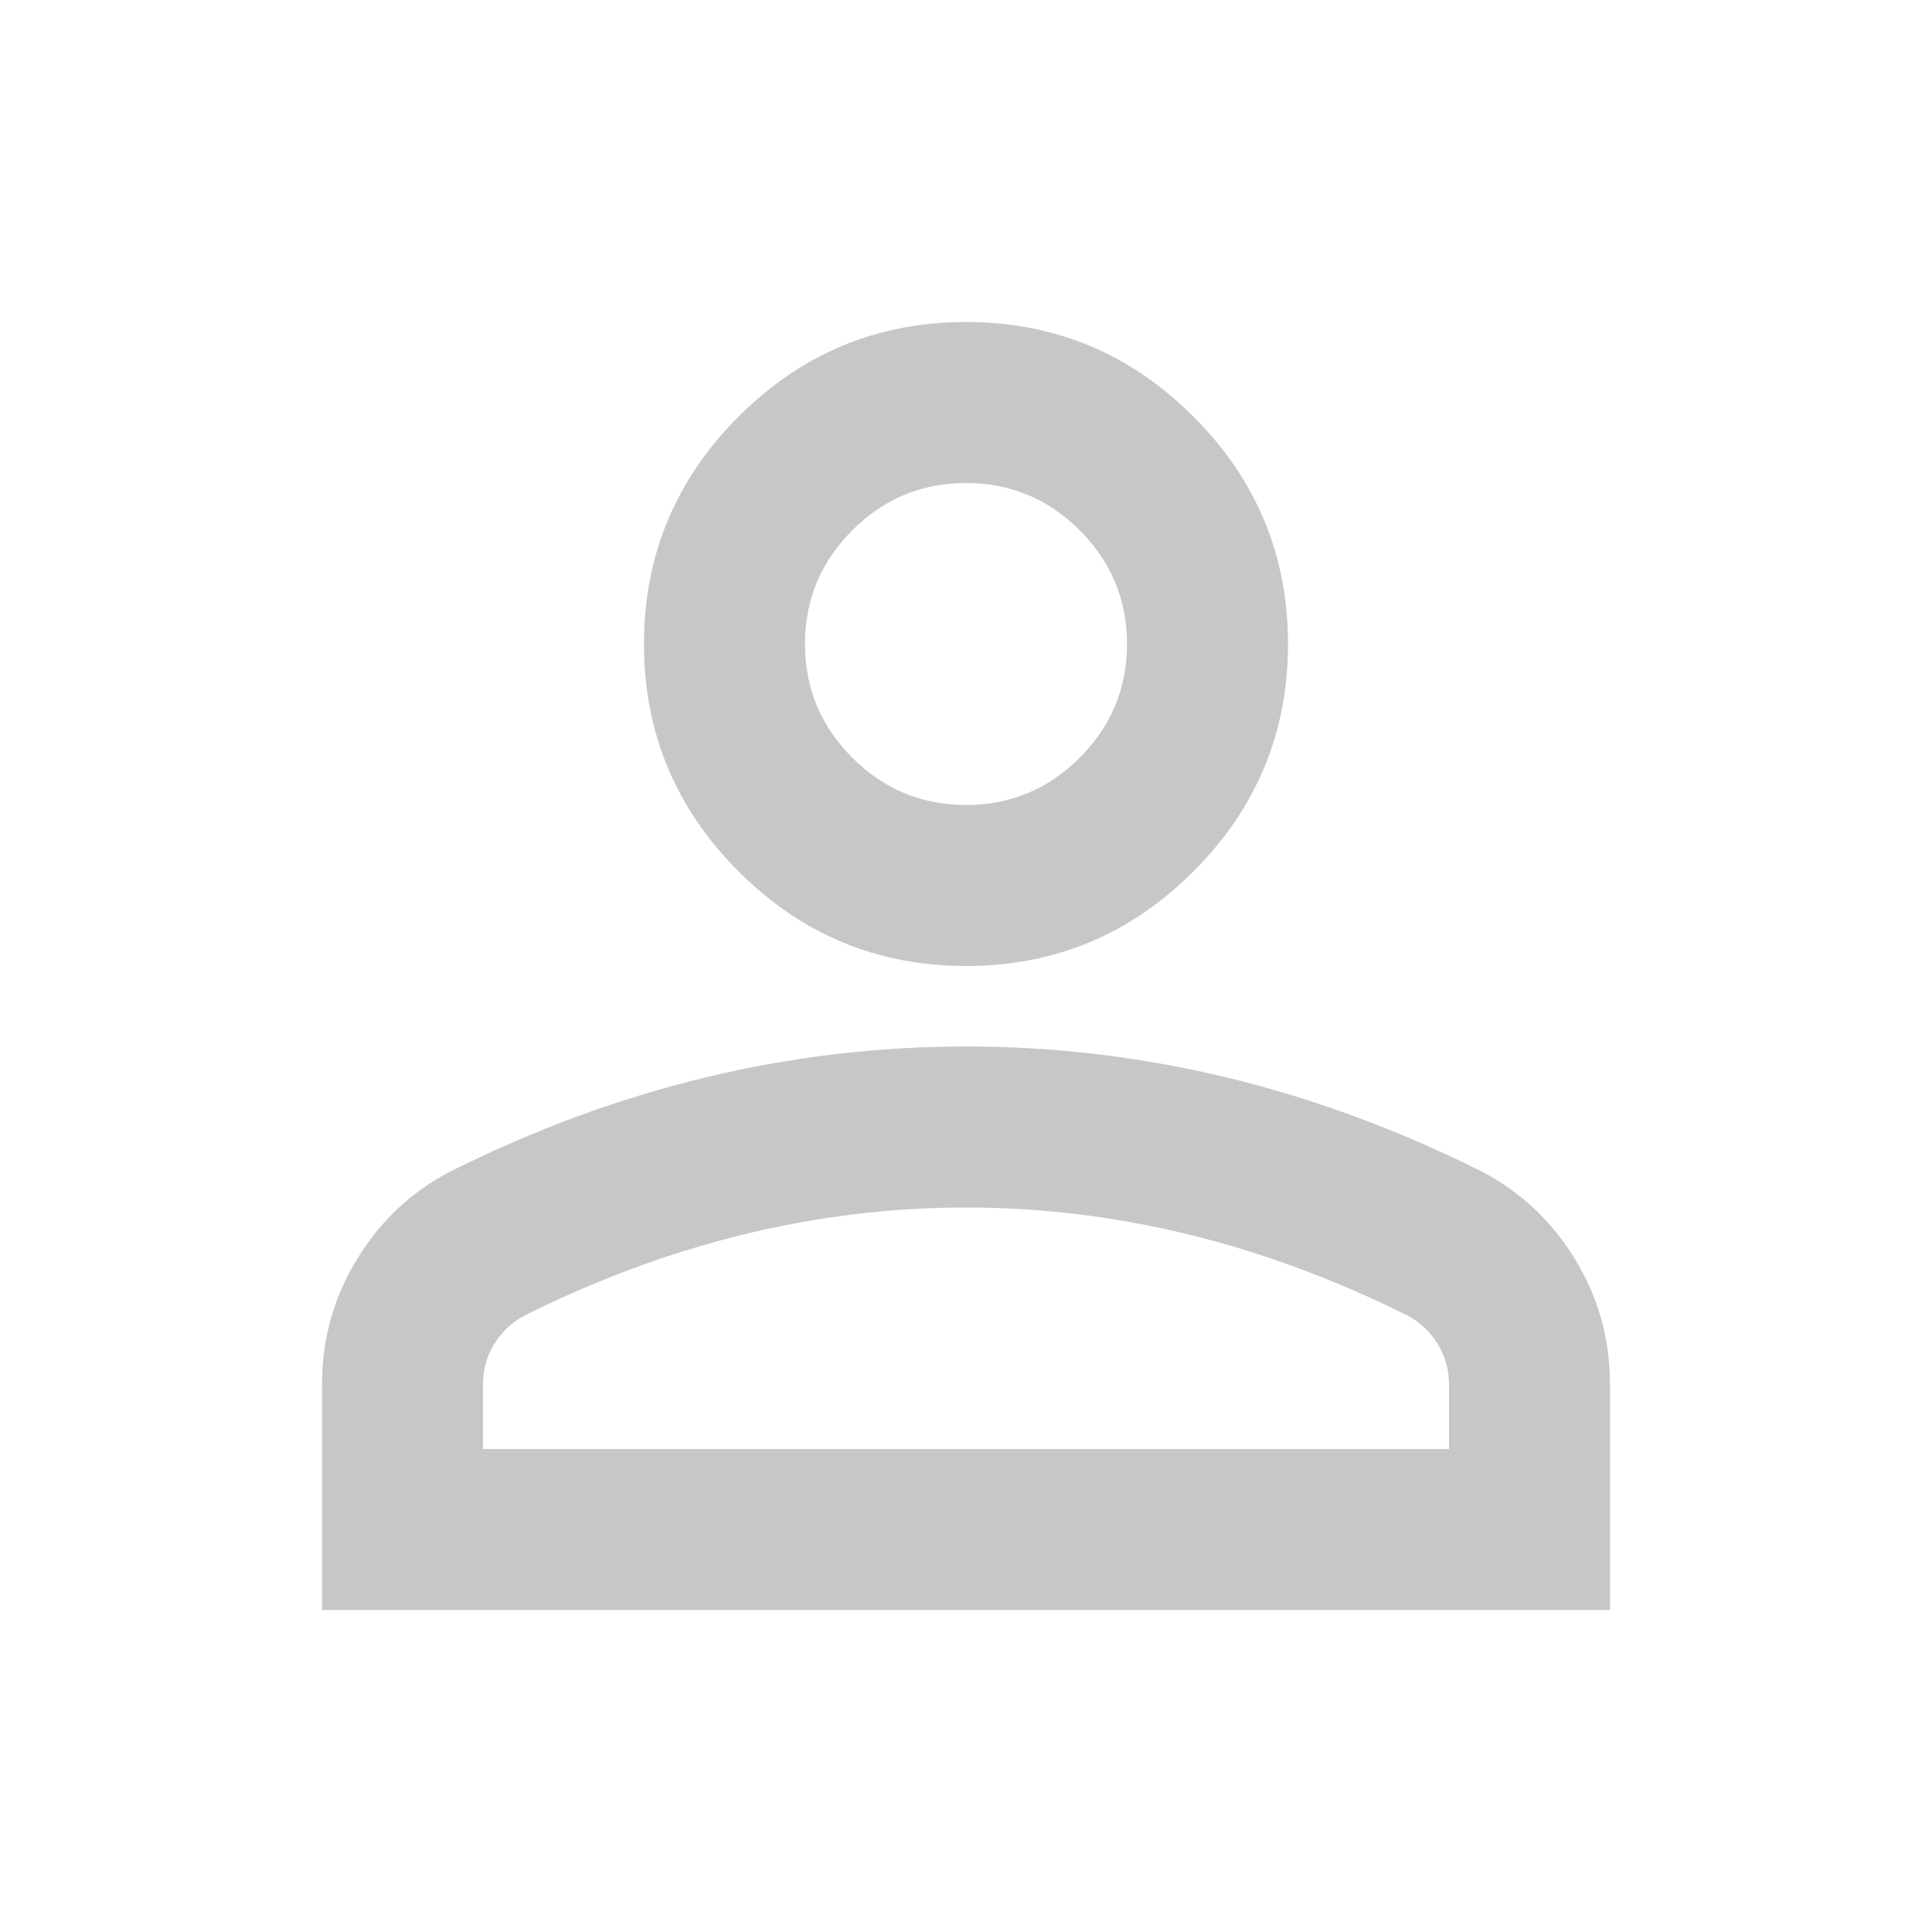
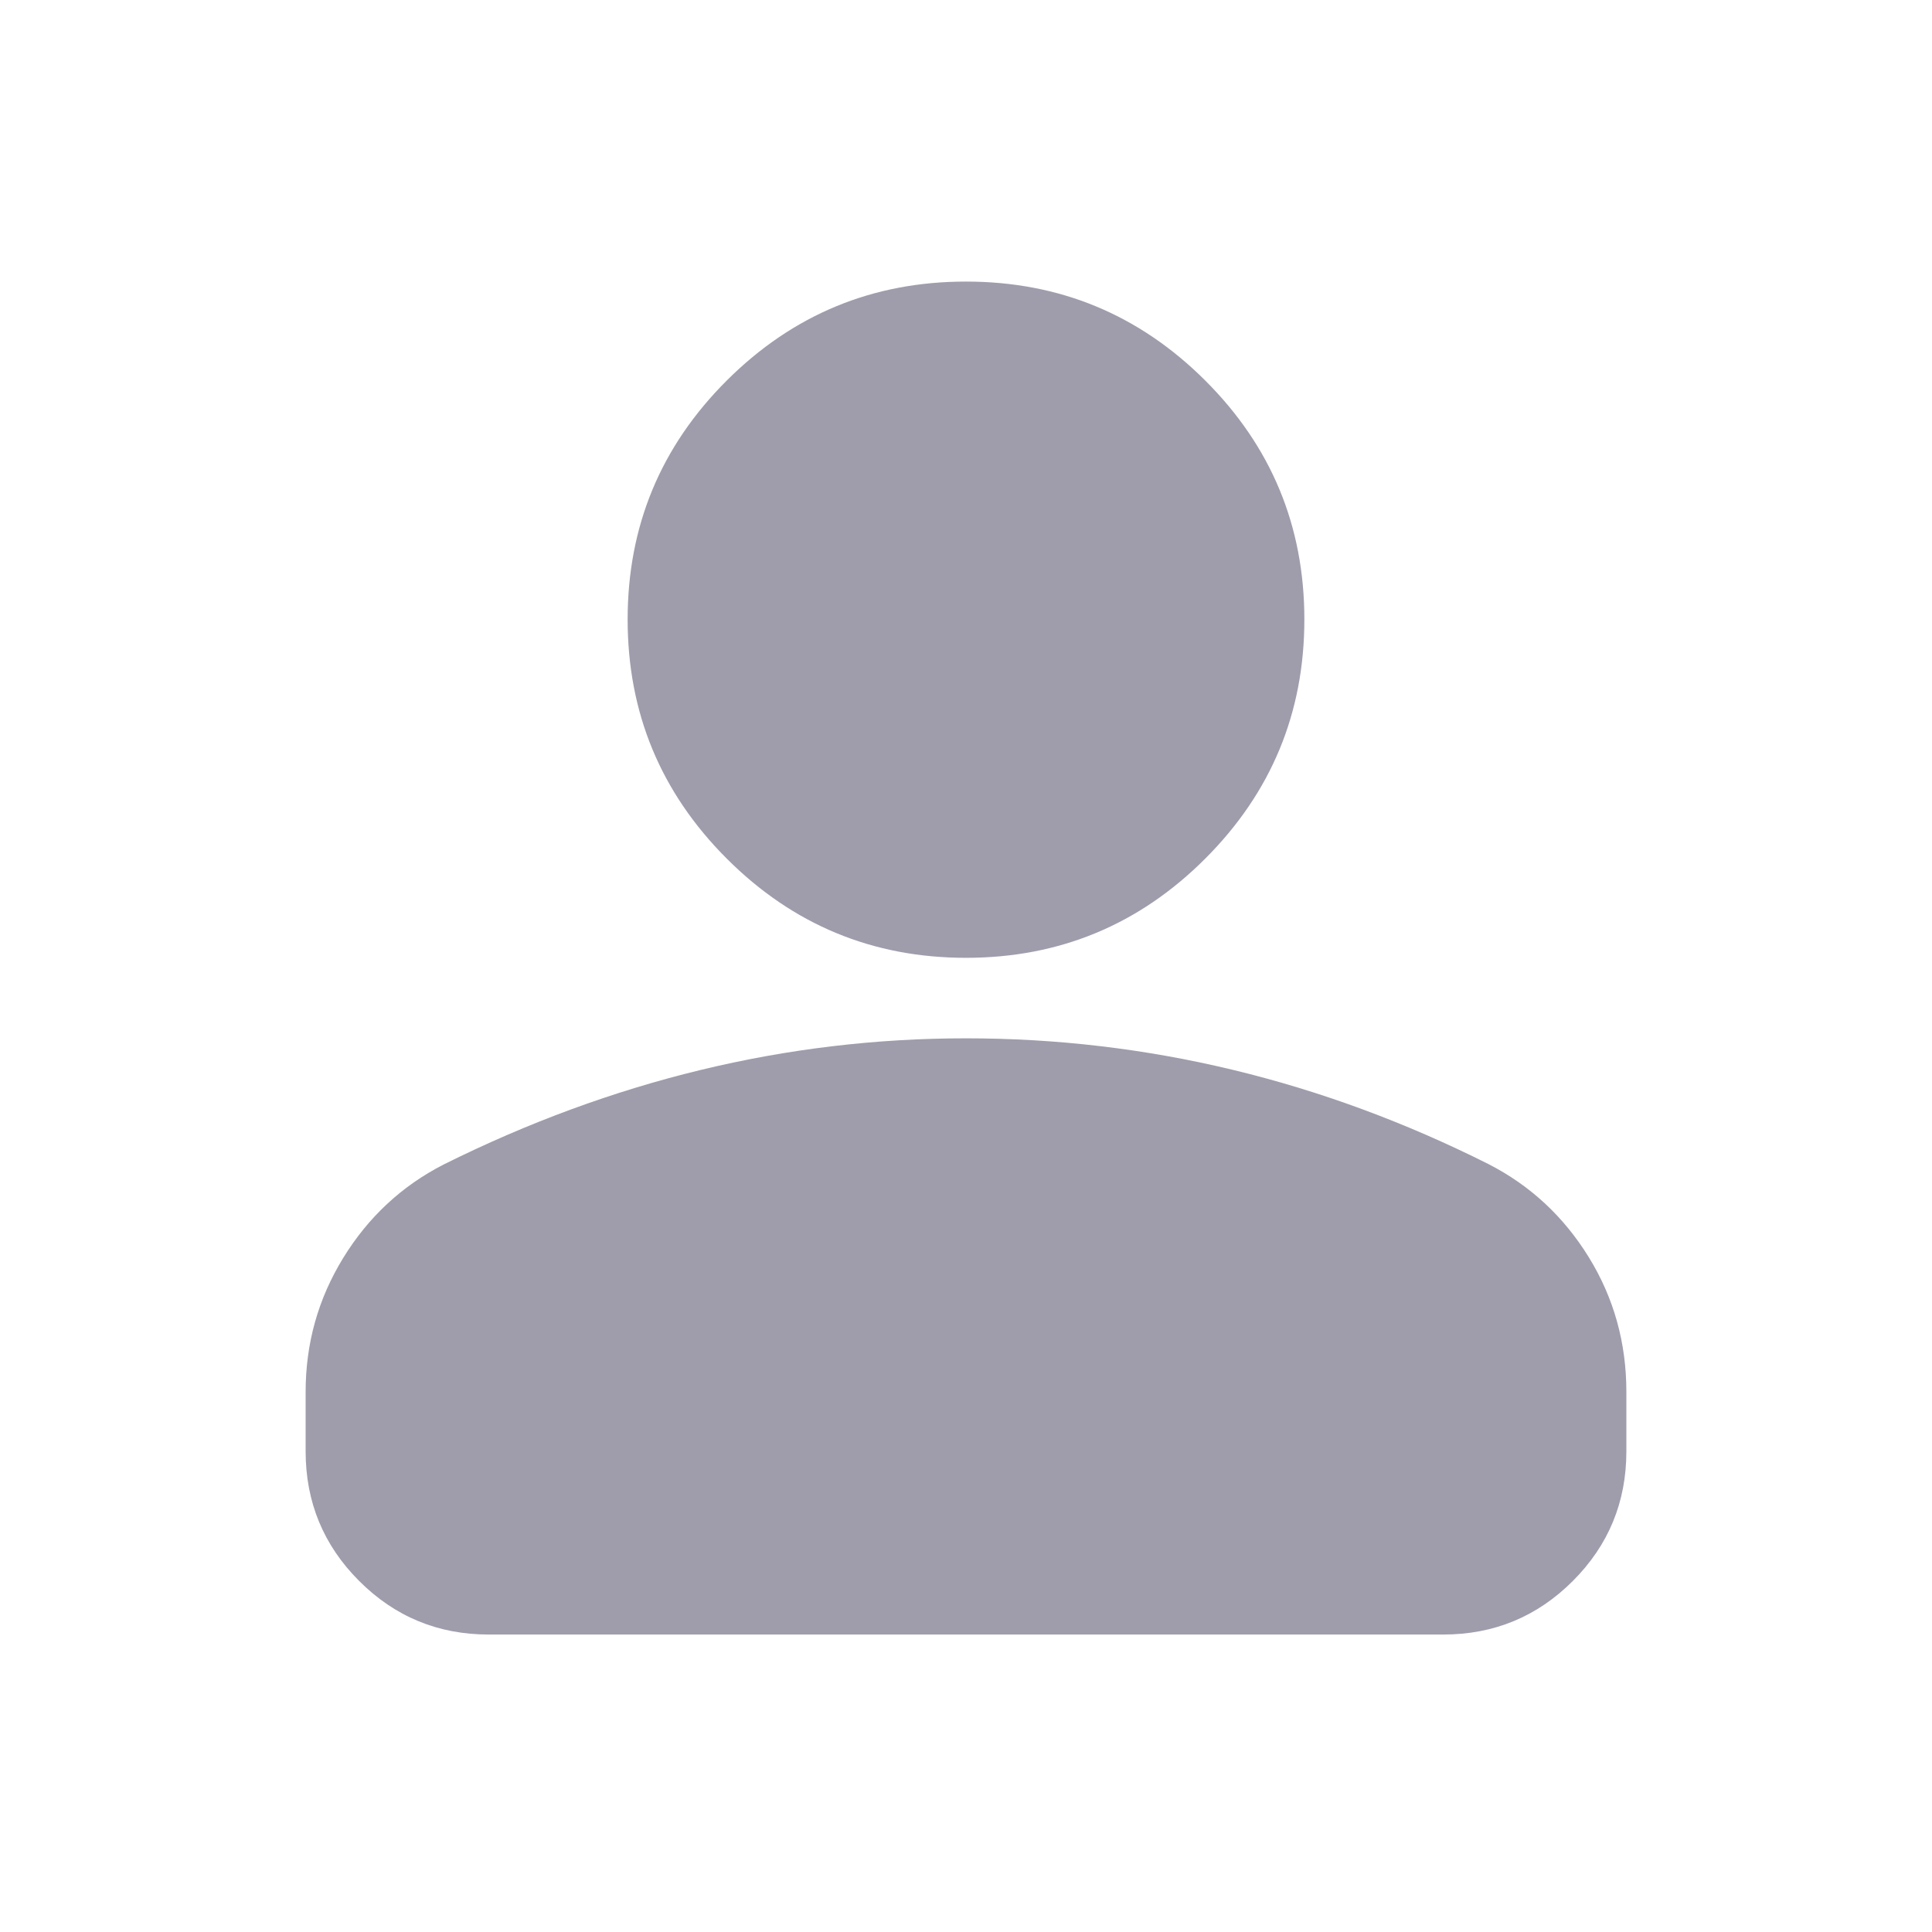
<svg xmlns="http://www.w3.org/2000/svg" height="24" viewBox="0 -960 960 960" width="24">
-   <path d="M480-480q-66 0-113-47t-47-113q0-66 47-113t113-47q66 0 113 47t47 113q0 66-47 113t-113 47ZM160-160v-112q0-34 17.5-62.5T224-378q62-31 126-46.5T480-440q66 0 130 15.5T736-378q29 15 46.5 43.5T800-272v112H160Zm80-80h480v-32q0-11-5.5-20T700-306q-54-27-109-40.5T480-360q-56 0-111 13.5T260-306q-9 5-14.5 14t-5.5 20v32Zm240-320q33 0 56.5-23.5T560-640q0-33-23.5-56.5T480-720q-33 0-56.5 23.5T400-640q0 33 23.5 56.5T480-560Zm0-80Zm0 400Z" fill="#c7c7c7" />
+   <path d="M480-484.065q-69.587 0-118.859-49.272-49.272-49.272-49.272-118.859 0-69.587 49.272-118.739T480-820.087q69.587 0 118.859 49.152 49.272 49.152 49.272 118.739t-49.272 118.859Q549.587-484.065 480-484.065ZM151.869-238.804v-29.609q0-36.152 18.696-66.565 18.696-30.413 49.848-46.37 62.717-31.239 127.674-46.978Q413.043-444.065 480-444.065q67.435 0 132.391 15.619 64.957 15.62 127.196 46.859 31.152 15.957 49.848 46.25 18.696 30.294 18.696 66.924v29.609q0 37.782-26.609 64.391-26.609 26.609-64.392 26.609H242.87q-37.783 0-64.392-26.609-26.609-26.609-26.609-64.391Z" fill="#9F9DAB" />
</svg>
